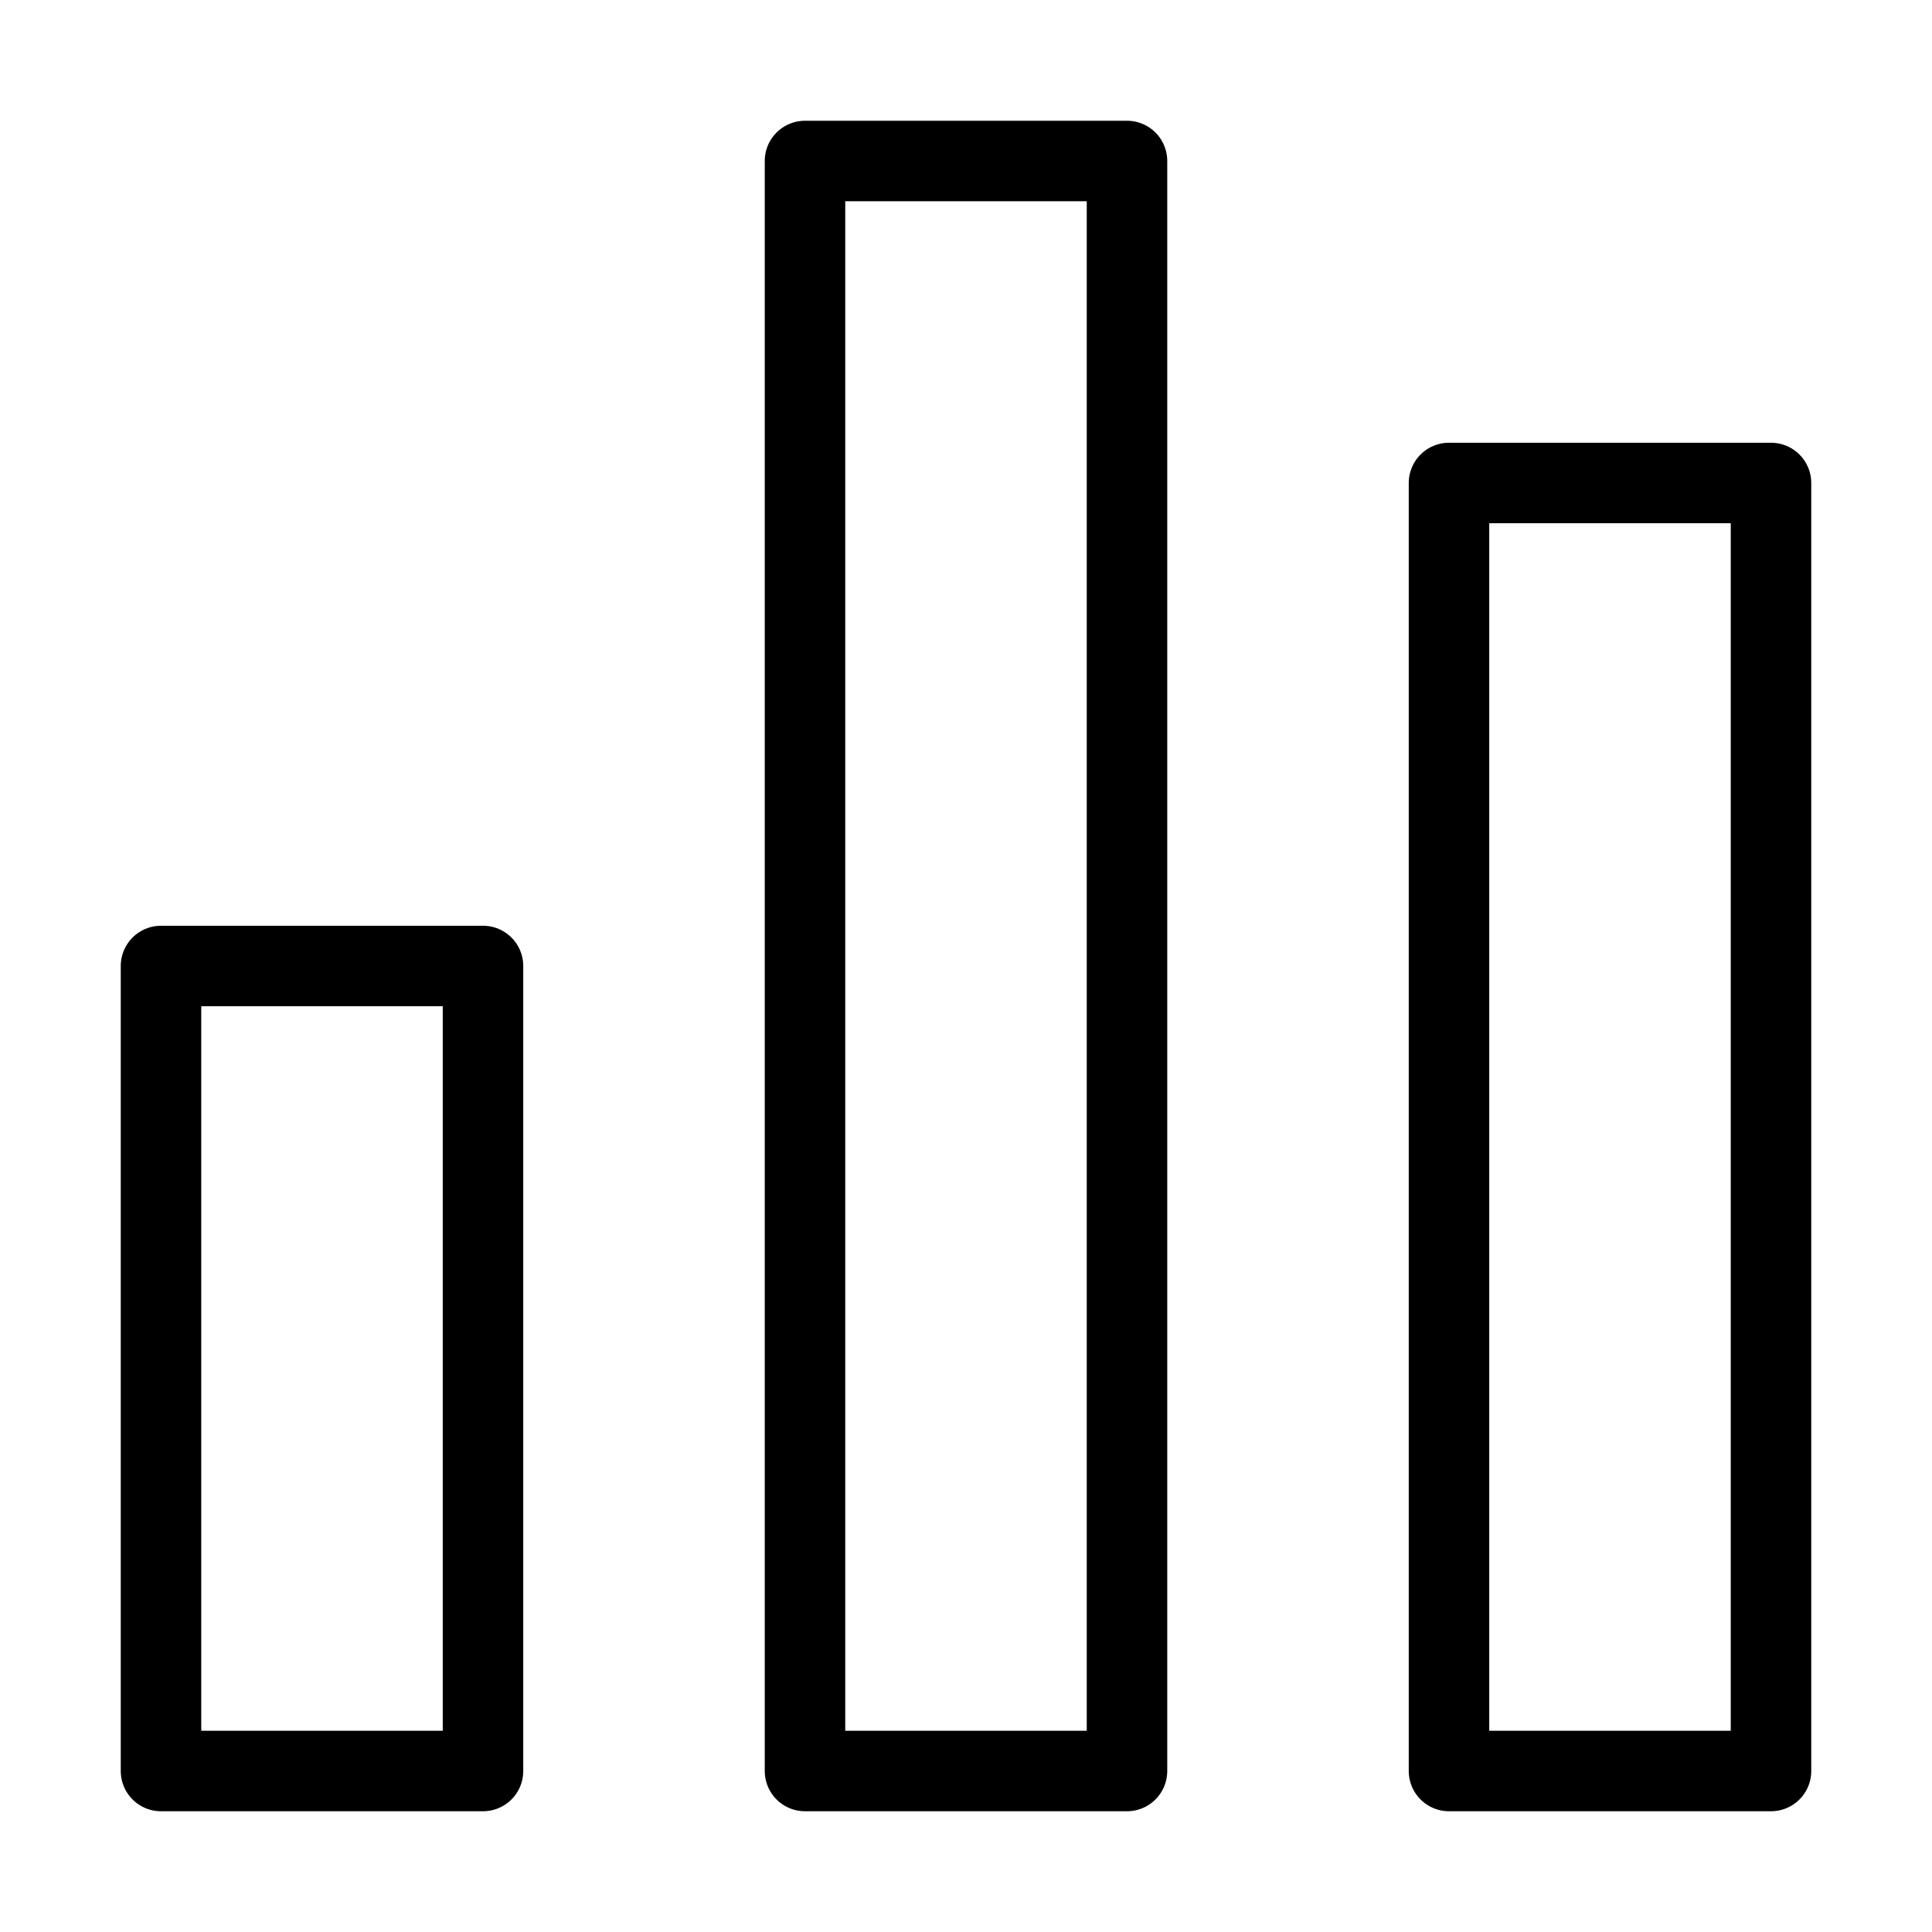
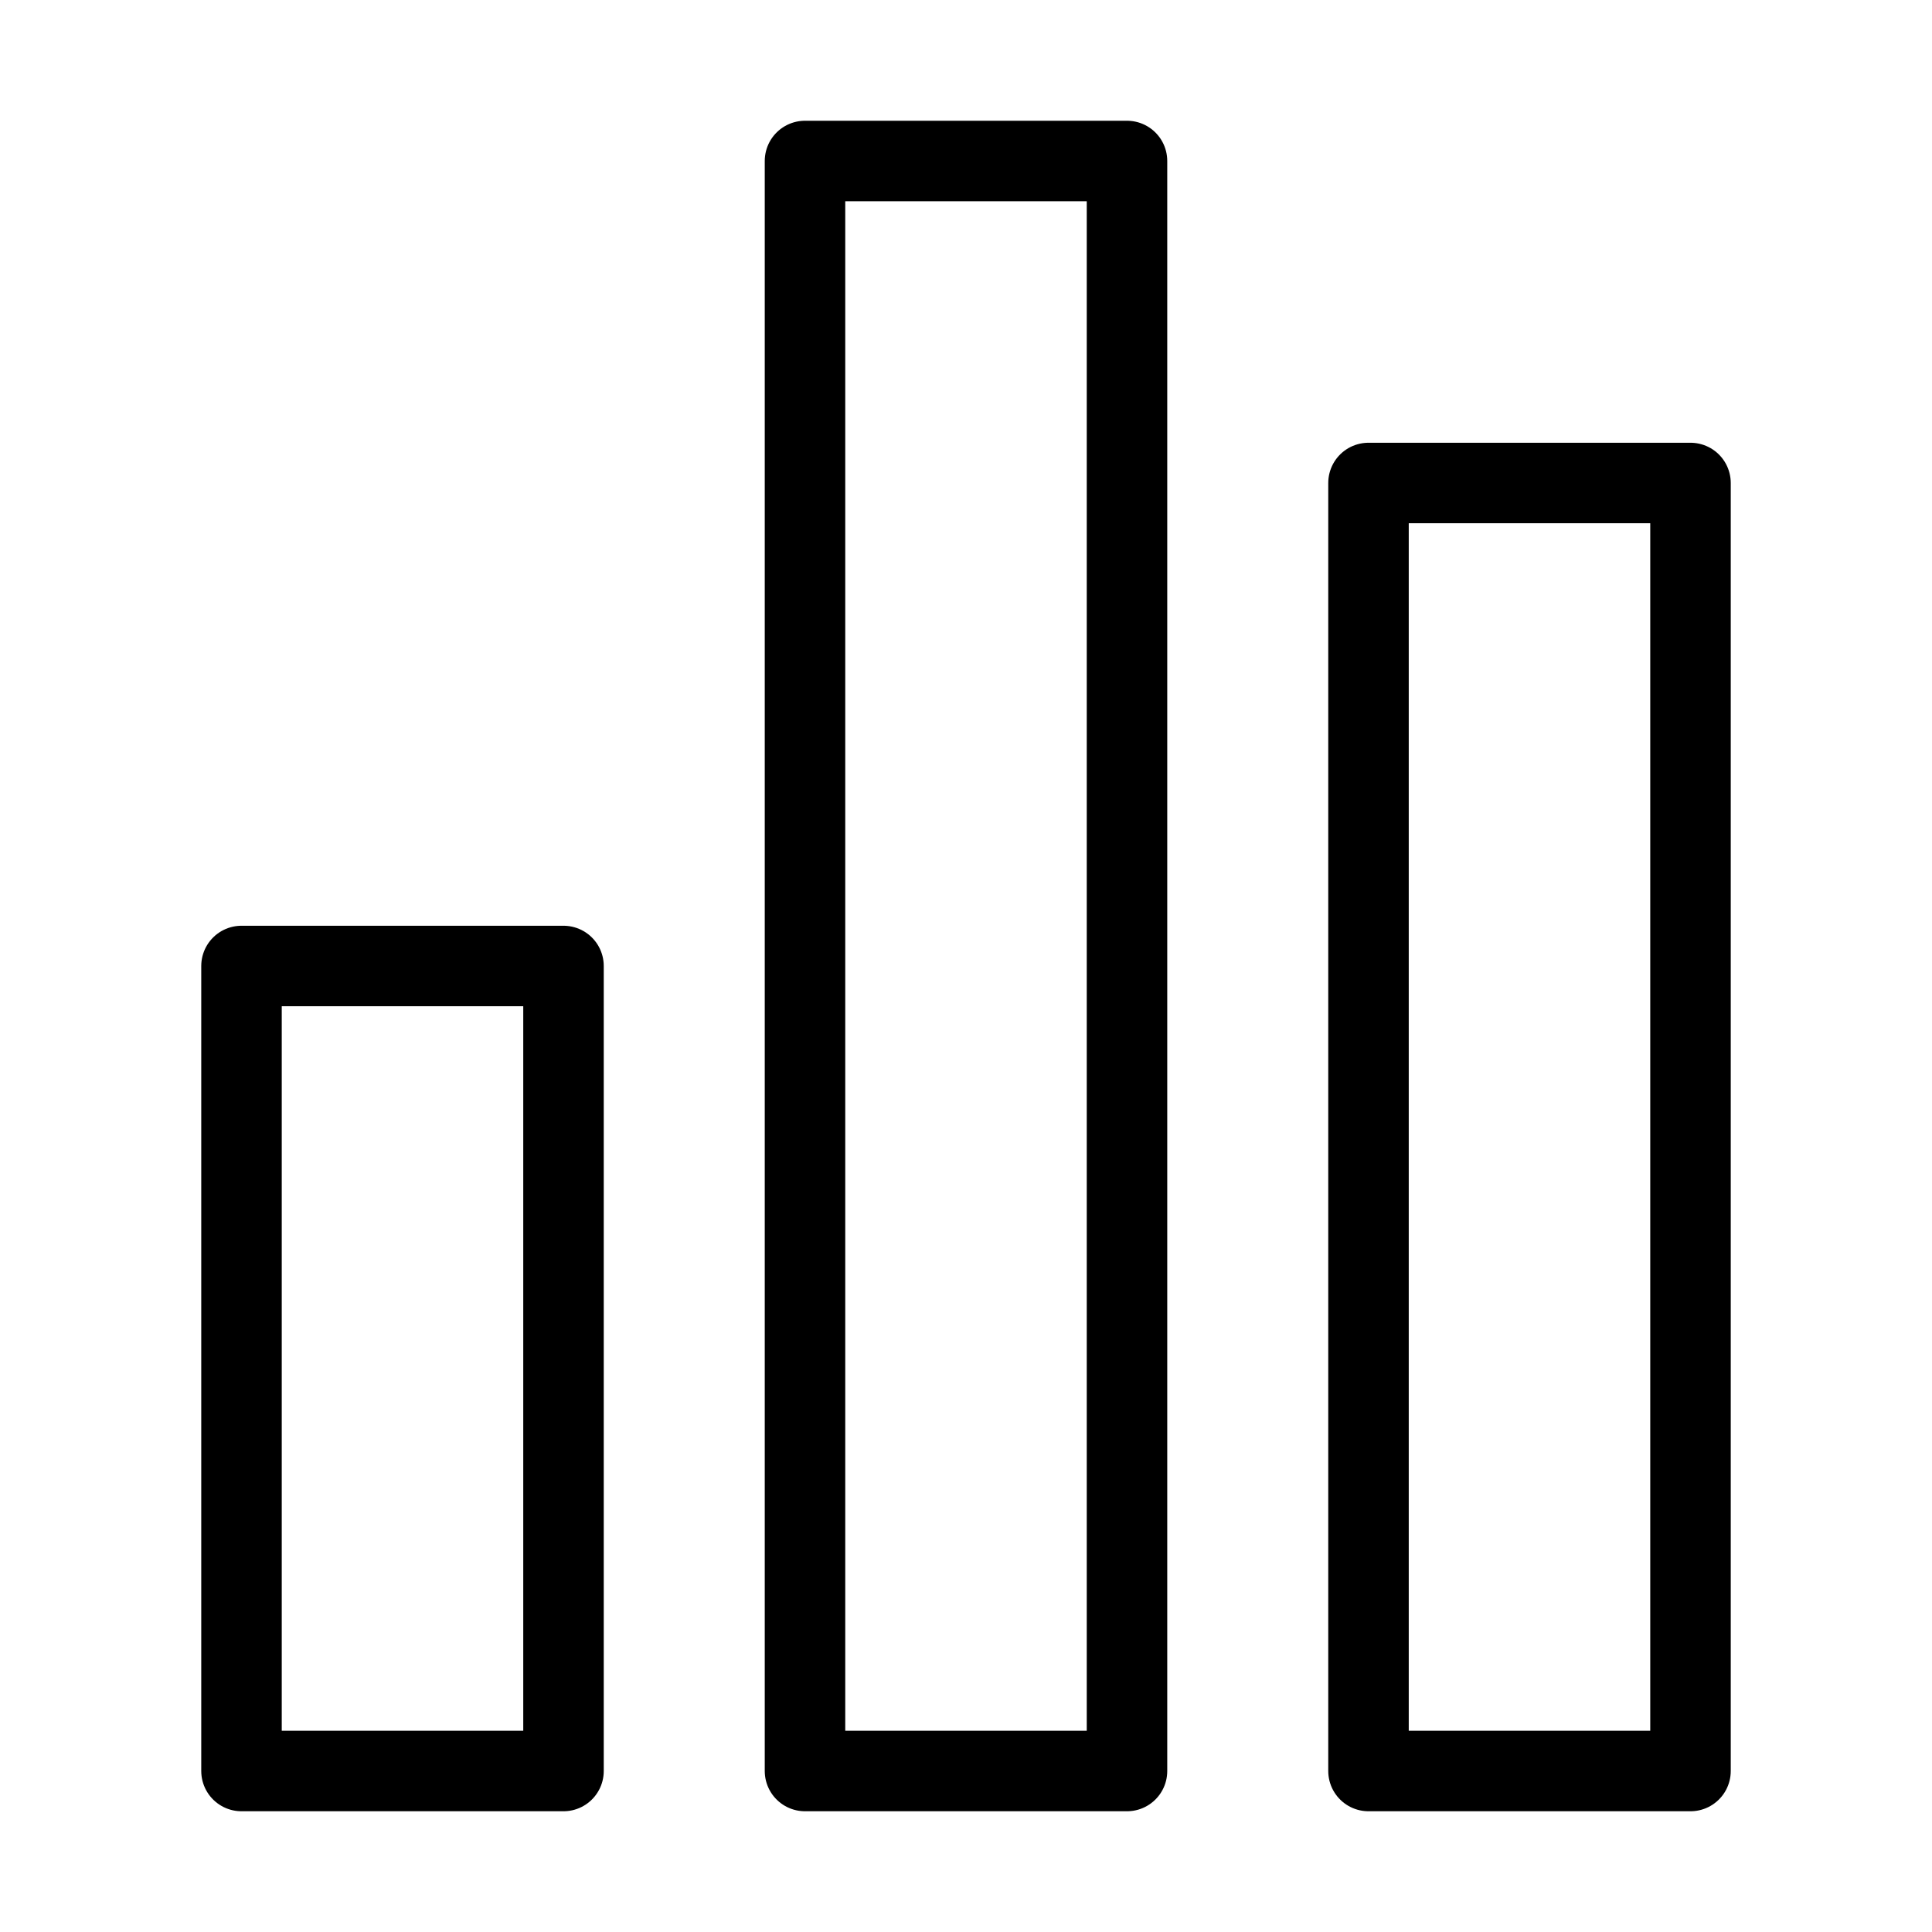
<svg xmlns="http://www.w3.org/2000/svg" id="bar-chart" viewBox="0 0 24 24" stroke="currentColor" stroke-linecap="round" stroke-linejoin="round" shape-rendering="geometricPrecision" text-rendering="geometricPrecision">
  <style>
- #bar-chart{pointer-events: all}#bar-chart #bar-chart-u-rectangle {animation: bar-chart-u-rectangle__m 700ms linear infinite normal backwards}@keyframes bar-chart-u-rectangle__m { 0% {d: path('M0,0L4,0L4,16L0,16L0,0Z')} 42.857% {d: path('M0,-4.004L4,-4.004L4,16L0,16L0,-4.004Z')} 85.714% {d: path('M0,0L4,0L4,16L0,16L0,0Z')} 100% {d: path('M0,0L4,0L4,16L0,16L0,0Z')}} #bar-chart #bar-chart-u-rectangle2 {animation: bar-chart-u-rectangle2__m 700ms linear infinite normal backwards}@keyframes bar-chart-u-rectangle2__m { 0% {d: path('M0,0L4,0L4,20L0,20L0,0Z')} 42.857% {d: path('M0,12L4,12L4,20L0,20L0,12Z')} 85.714% {d: path('M0,0L4,0L4,20L0,20L0,0Z')} 100% {d: path('M0,0L4,0L4,20L0,20L0,0Z')}} #bar-chart #bar-chart-u-rectangle3 {animation: bar-chart-u-rectangle3__m 700ms linear infinite normal backwards}@keyframes bar-chart-u-rectangle3__m { 0% {d: path('M0,0L4,0L4,10L0,10L0,0Z')} 42.857% {d: path('M0,-6L4,-6L4,10L0,10L0,-6Z')} 85.714% {d: path('M0,0L4,0L4,10L0,10L0,0Z')} 100% {d: path('M0,0L4,0L4,10L0,10L0,0Z')}}
+ #bar-chart{pointer-events: all}#bar-chart #bar-chart-u-rectangle {animation: bar-chart-u-rectangle__m 800ms linear infinite normal backwards}@keyframes bar-chart-u-rectangle__m { 0% {d: path('M0,0L4,0L4,16L0,16L0,0Z')} 25% {d: path('M0,0L4,0L4,16L0,16L0,0Z');animation-timing-function: cubic-bezier(0.175,0.885,0.32,1.275)} 62.5% {d: path('M0,-4.004L4,-4.004L4,16L0,16L0,-4.004Z');animation-timing-function: cubic-bezier(0.175,0.885,0.32,1.275)} 100% {d: path('M0,0L4,0L4,16L0,16L0,0Z')}} #bar-chart #bar-chart-u-rectangle2 {animation: bar-chart-u-rectangle2__m 800ms linear infinite normal backwards}@keyframes bar-chart-u-rectangle2__m { 0% {d: path('M0,0L4,0L4,20L0,20L0,0Z')} 12.5% {d: path('M0,0L4,0L4,20L0,20L0,0Z');animation-timing-function: cubic-bezier(0.175,0.885,0.32,1.275)} 50% {d: path('M0,12L4,12L4,20L0,20L0,12Z');animation-timing-function: cubic-bezier(0.175,0.885,0.32,1.275)} 87.5% {d: path('M0,0L4,0L4,20L0,20L0,0Z')} 100% {d: path('M0,0L4,0L4,20L0,20L0,0Z')}} #bar-chart #bar-chart-u-rectangle3 {animation: bar-chart-u-rectangle3__m 800ms linear infinite normal backwards}@keyframes bar-chart-u-rectangle3__m { 0% {d: path('M0,0L4,0L4,10L0,10L0,0Z');animation-timing-function: cubic-bezier(0.175,0.885,0.32,1.275)} 37.5% {d: path('M0,-6L4,-6L4,10L0,10L0,-6Z');animation-timing-function: cubic-bezier(0.175,0.885,0.32,1.275)} 75% {d: path('M0,0L4,0L4,10L0,10L0,0Z')} 100% {d: path('M0,0L4,0L4,10L0,10L0,0Z')}}
</style>
-   <path id="bar-chart-u-rectangle" d="M0,0h4v16h-4L0,0Z" transform="translate(18 6)" fill="none" />
+   <path id="bar-chart-u-rectangle" d="M0,0h4v16h-4L0,0Z" transform="translate(17 6)" fill="none" />
  <path id="bar-chart-u-rectangle2" d="M0,0h4v20h-4L0,0Z" transform="translate(10 2)" fill="none" />
-   <path id="bar-chart-u-rectangle3" d="M0,0h4v10h-4L0,0Z" transform="translate(2 12)" fill="none" />
+   <path id="bar-chart-u-rectangle3" d="M0,0h4v10h-4L0,0Z" transform="translate(3 12)" fill="none" />
</svg>
